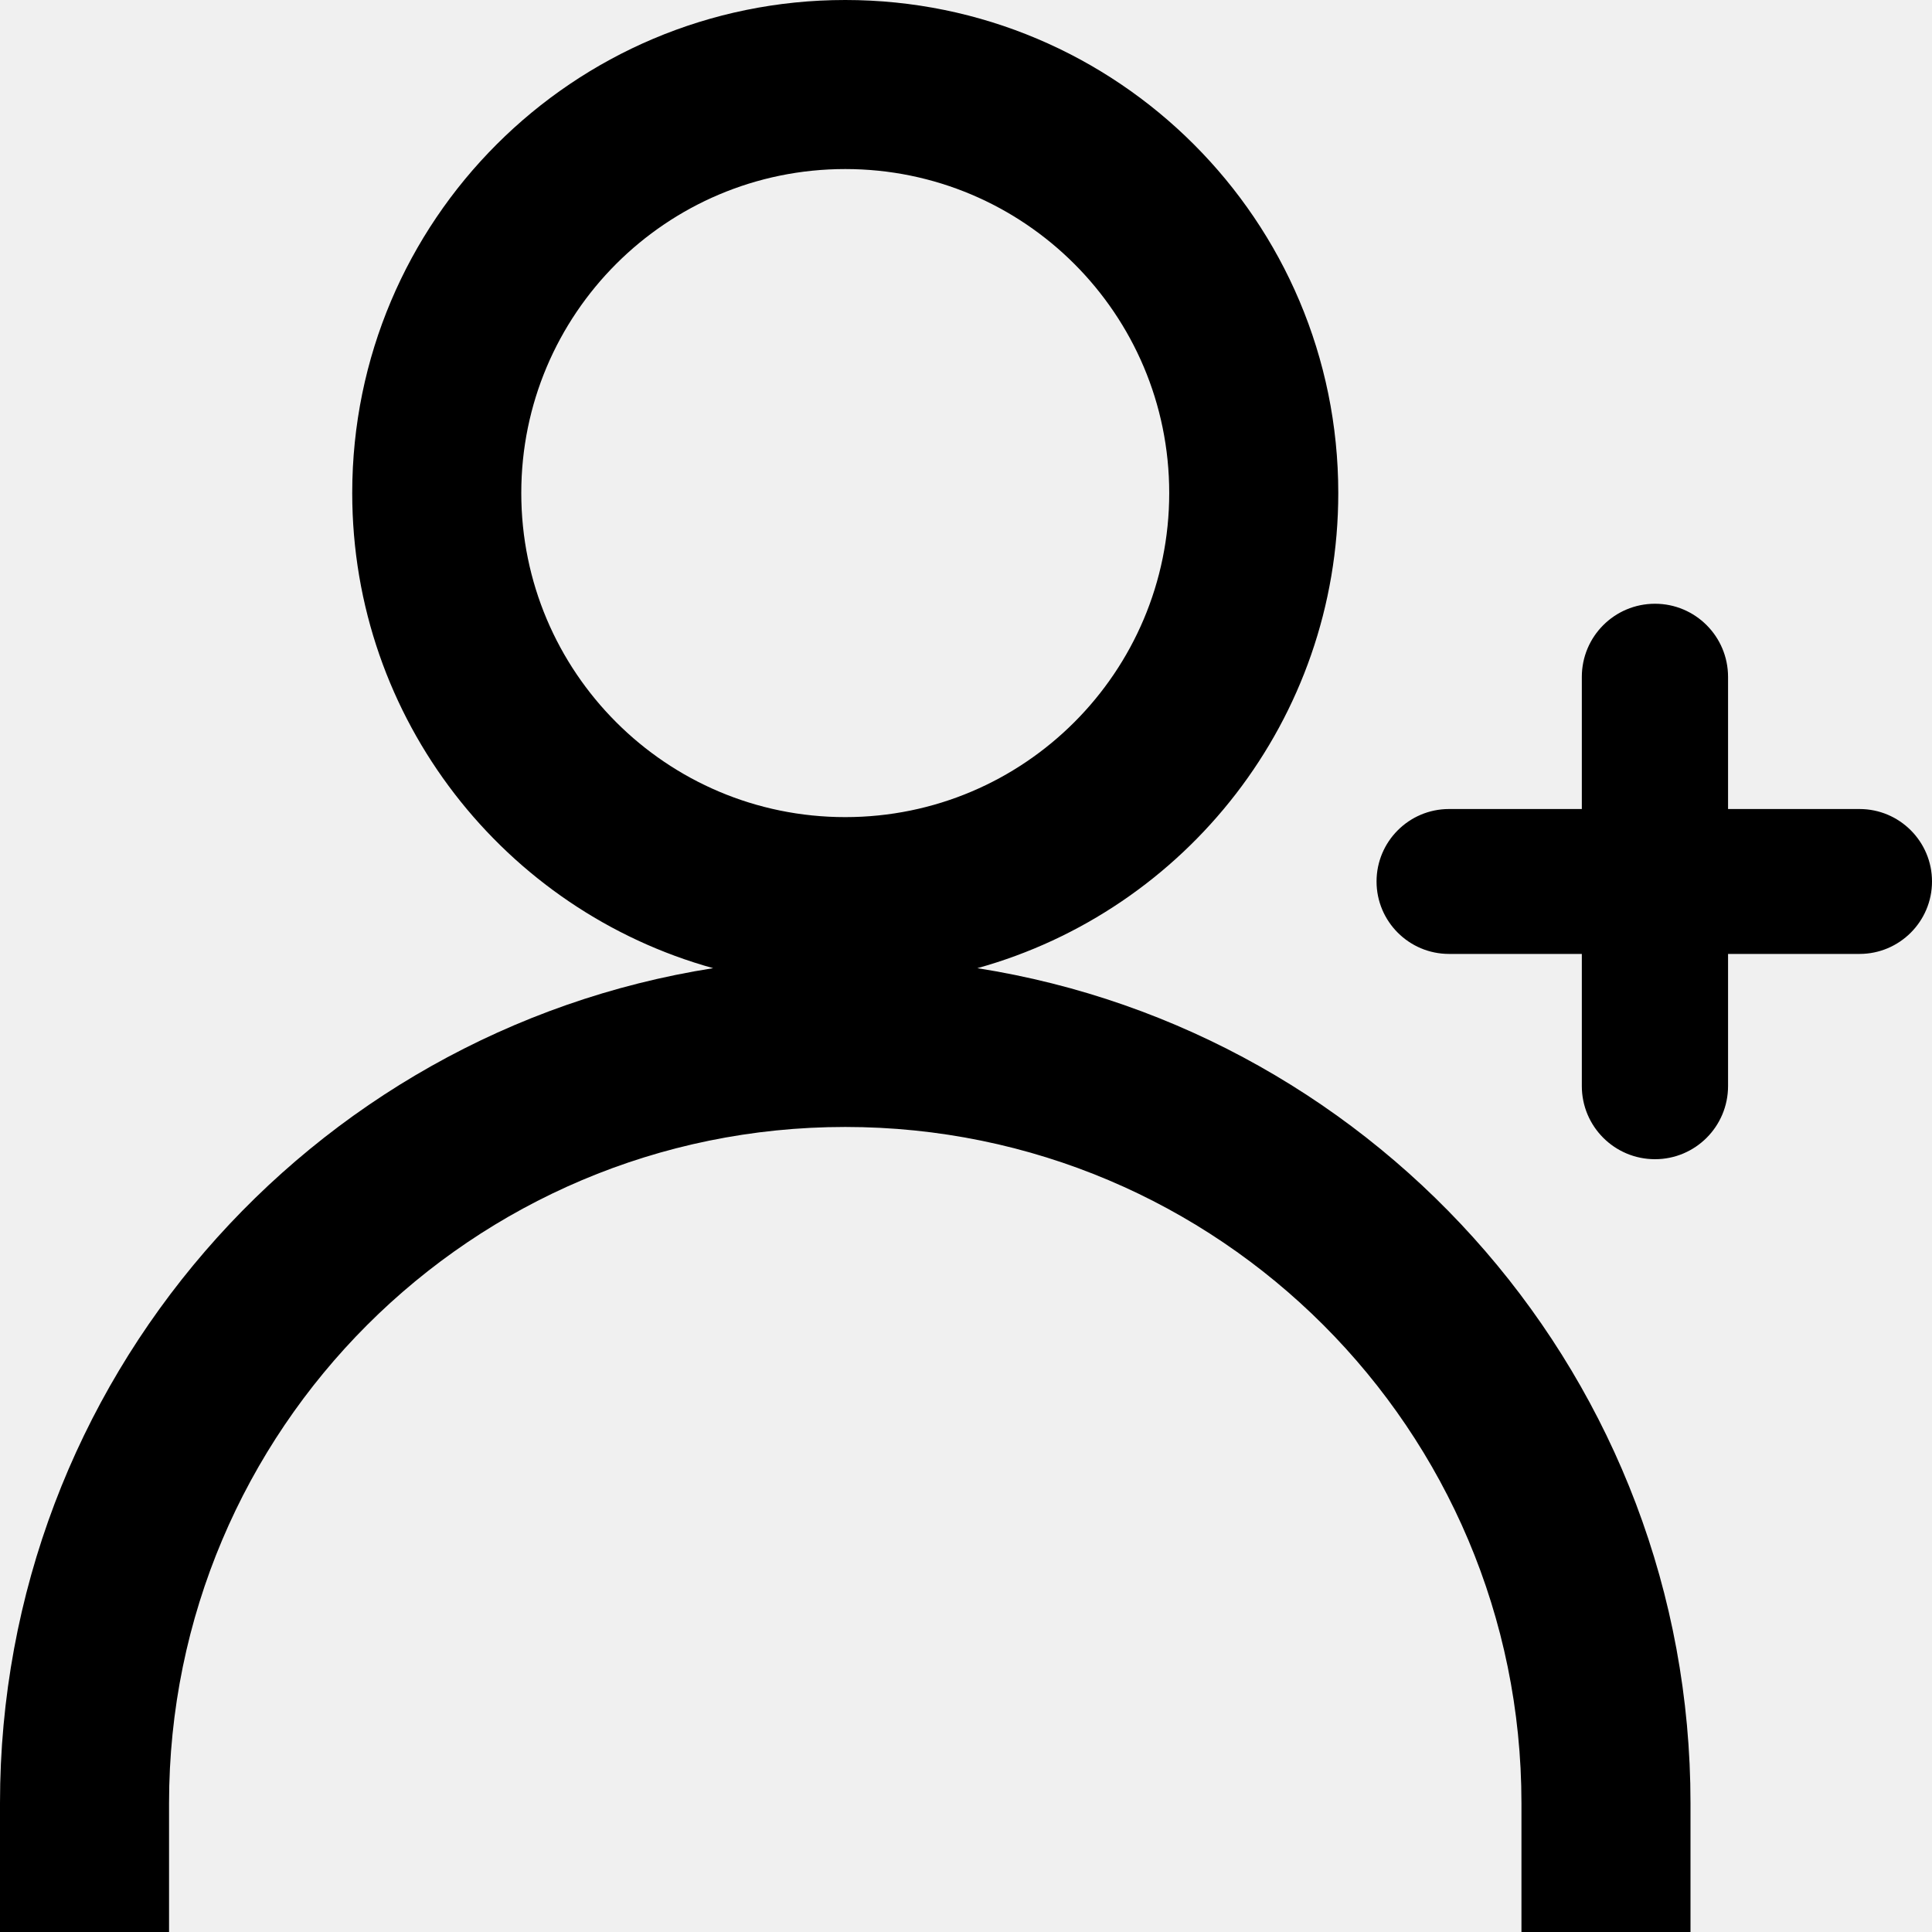
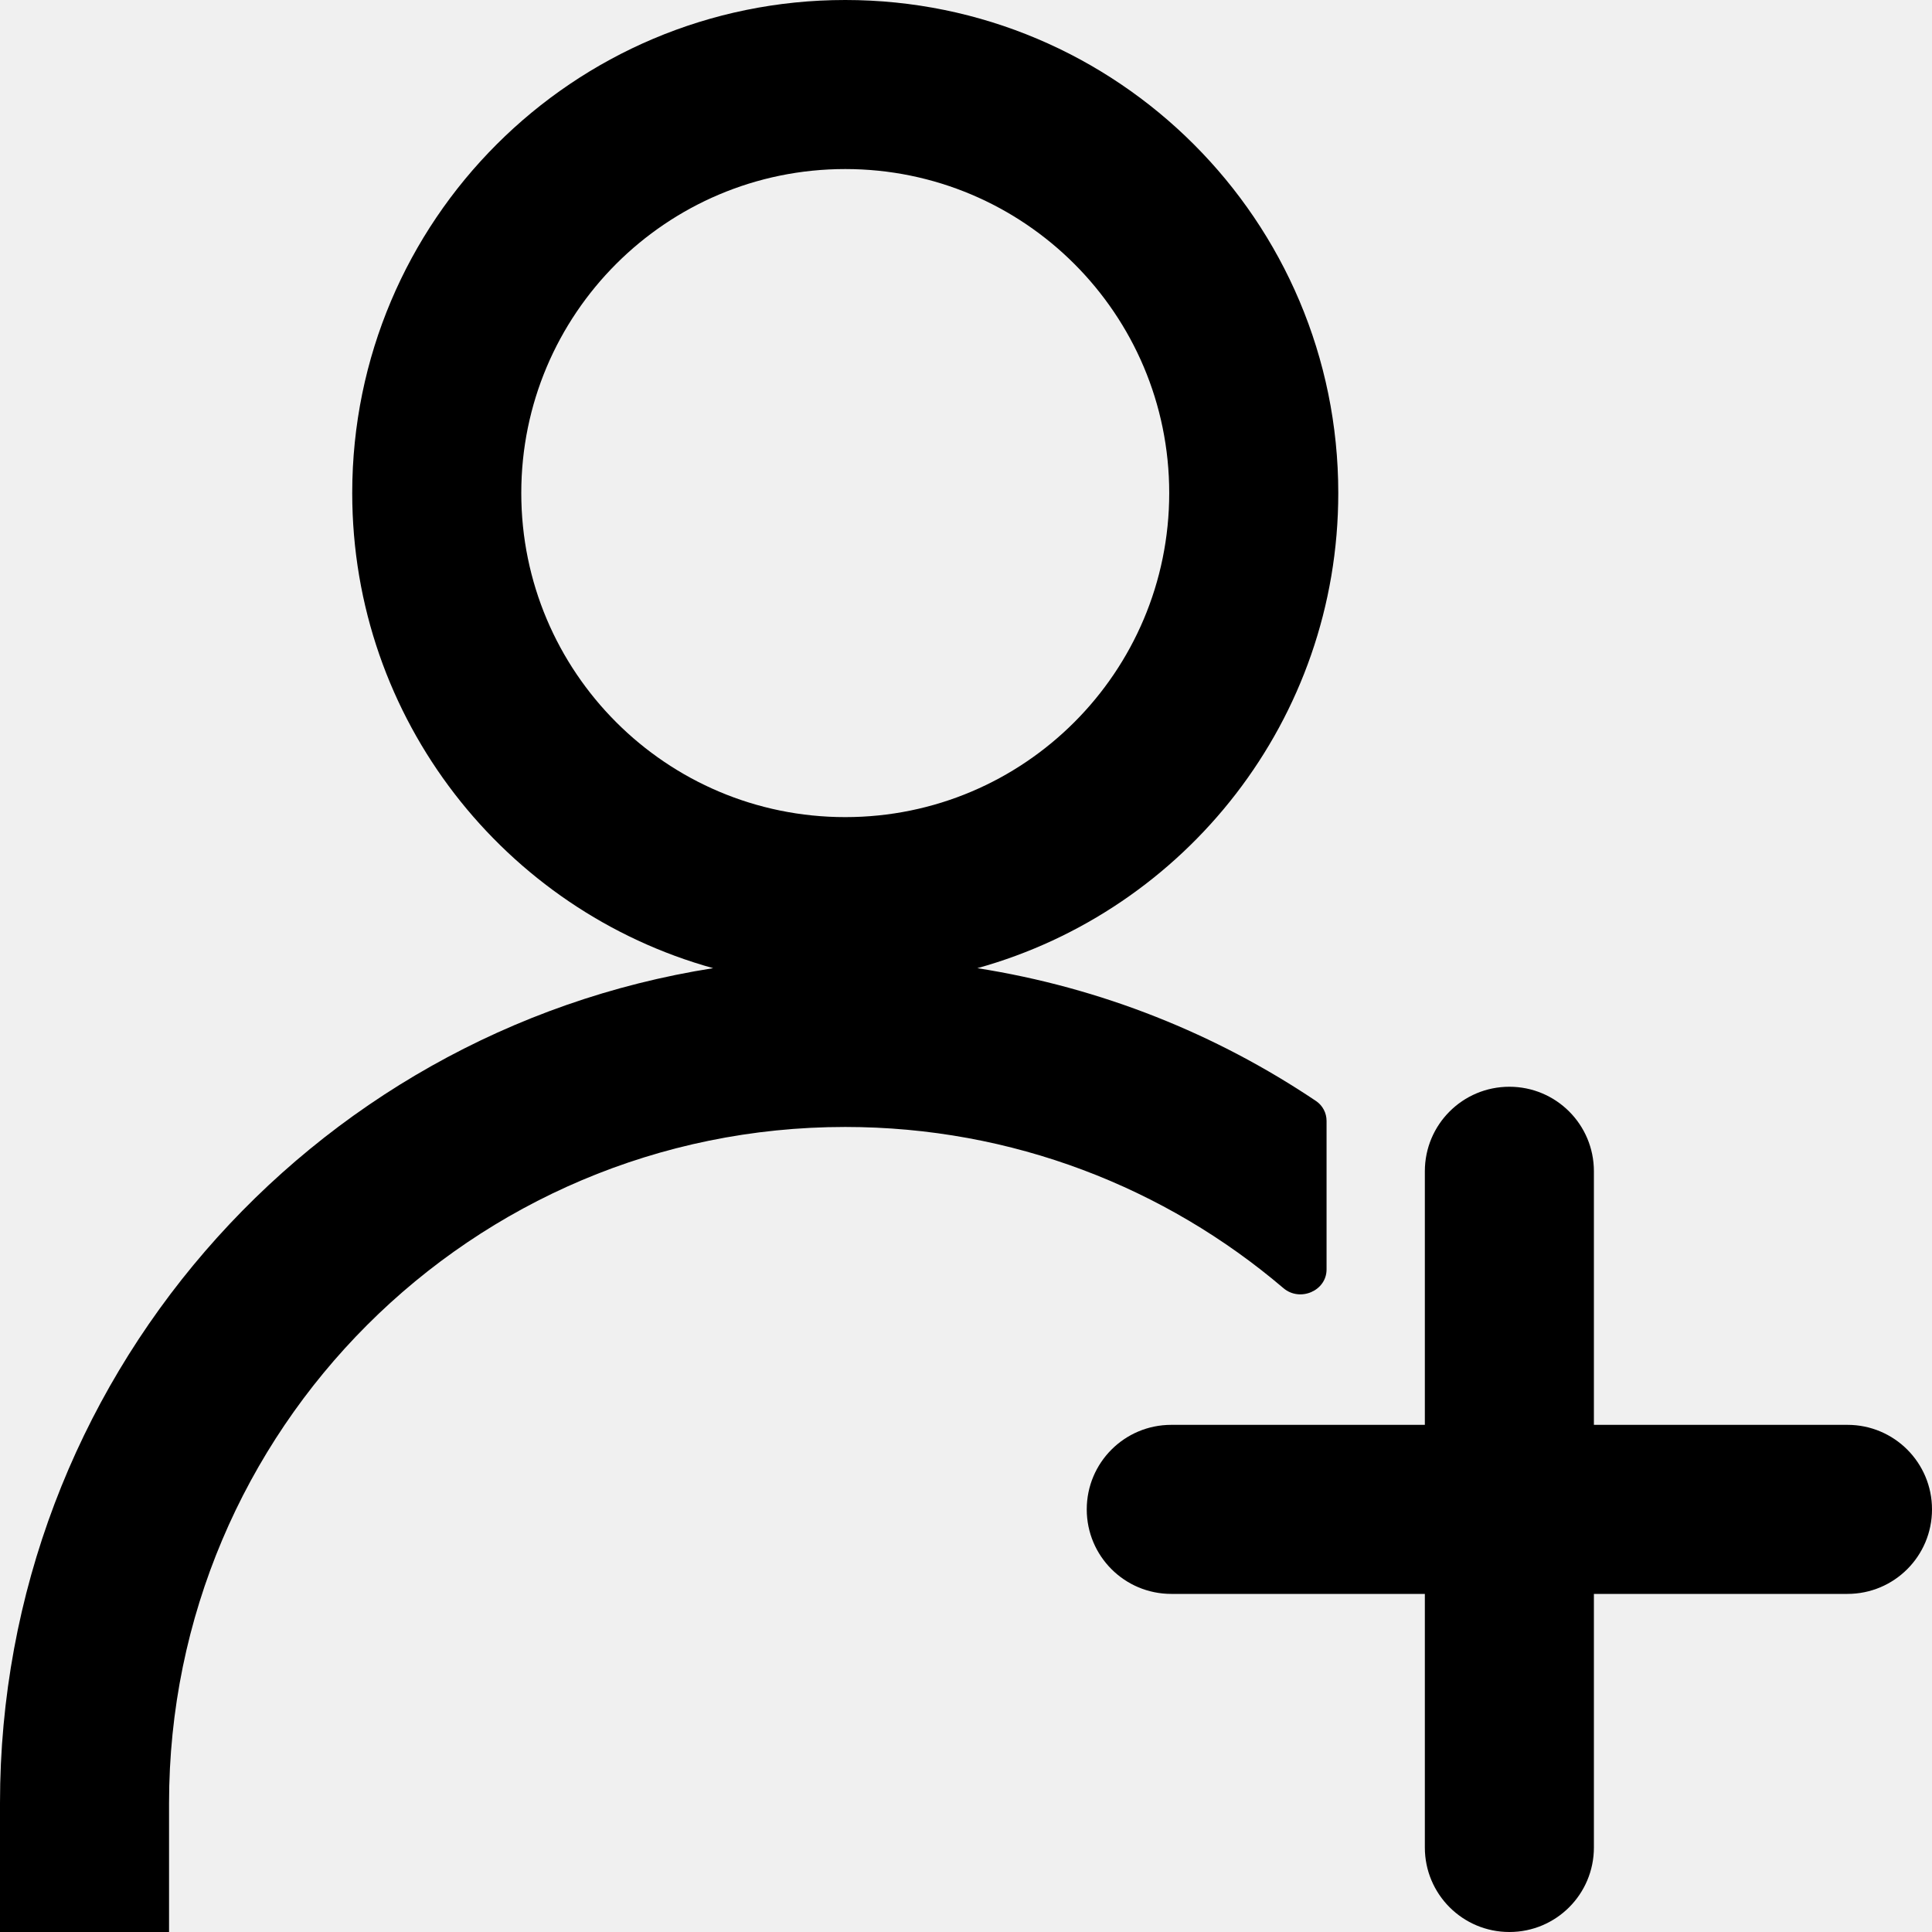
<svg xmlns="http://www.w3.org/2000/svg" width="16" height="16" viewBox="0 0 16 16" fill="none">
-   <g>
-     <path fill-rule="evenodd" clip-rule="evenodd" d="M7 6.767C8.482 6.767 9.683 5.565 9.683 4.083C9.683 2.601 8.482 1.4 7 1.4C5.518 1.4 4.317 2.601 4.317 4.083C4.317 5.565 5.518 6.767 7 6.767ZM8.094 8.018C9.818 7.54 11.083 5.959 11.083 4.083C11.083 1.828 9.255 0 7 0C4.745 0 2.917 1.828 2.917 4.083C2.917 5.959 4.182 7.54 5.906 8.018C2.559 8.544 0 11.44 0 14.933V23.1C0 26.966 3.134 30.1 7 30.1C10.866 30.1 14 26.966 14 23.1V14.933C14 11.44 11.441 8.544 8.094 8.018ZM13.706 5C13.371 5 13.1 5.271 13.1 5.606V6.7H12C11.669 6.7 11.4 6.969 11.4 7.3C11.4 7.631 11.669 7.9 12 7.9H13.1V8.994C13.1 9.329 13.371 9.6 13.706 9.6C14.04 9.6 14.311 9.329 14.311 8.994V7.9H15.4C15.731 7.9 16 7.631 16 7.3C16 6.969 15.731 6.7 15.4 6.7H14.311V5.606C14.311 5.271 14.04 5 13.706 5ZM12.6 14.933V23.1C12.6 26.193 10.093 28.7 7 28.7C3.907 28.7 1.4 26.193 1.4 23.1V14.933C1.4 11.841 3.907 9.333 7 9.333C10.093 9.333 12.6 11.841 12.6 14.933Z" fill="black" />
+   <g clip-path="url(#clip0)">
+     <path fill-rule="evenodd" clip-rule="evenodd" d="M7 6.767C8.482 6.767 9.683 5.565 9.683 4.083C9.683 2.601 8.482 1.4 7 1.4C5.518 1.4 4.317 2.601 4.317 4.083C4.317 5.565 5.518 6.767 7 6.767ZM8.094 8.018C9.818 7.54 11.083 5.959 11.083 4.083C11.083 1.828 9.255 0 7 0C4.745 0 2.917 1.828 2.917 4.083C2.917 5.959 4.182 7.54 5.906 8.018C2.559 8.544 0 11.44 0 14.933V23.1H1.4V14.933C1.4 11.841 3.907 9.333 7 9.333C8.385 9.333 9.652 9.836 10.629 10.668C10.765 10.784 10.986 10.691 10.986 10.513V9.283C10.986 9.217 10.954 9.156 10.9 9.119C10.073 8.563 9.12 8.179 8.094 8.018ZM12.5 9C12.113 9 11.8 9.313 11.8 9.7V11.8H9.7C9.313 11.8 9 12.113 9 12.5C9 12.887 9.313 13.2 9.7 13.2H11.8V15.3C11.8 15.687 12.113 16 12.5 16C12.887 16 13.2 15.687 13.2 15.3V13.2H15.3C15.687 13.2 16 12.887 16 12.5C16 12.113 15.687 11.8 15.3 11.8H13.2V9.7C13.2 9.313 12.887 9 12.5 9Z" fill="black" />
  </g>
+   <defs>
+     <clipPath id="clip0">
+       <rect width="16" height="16" fill="white" />
+     </clipPath>
+   </defs>
</svg>
